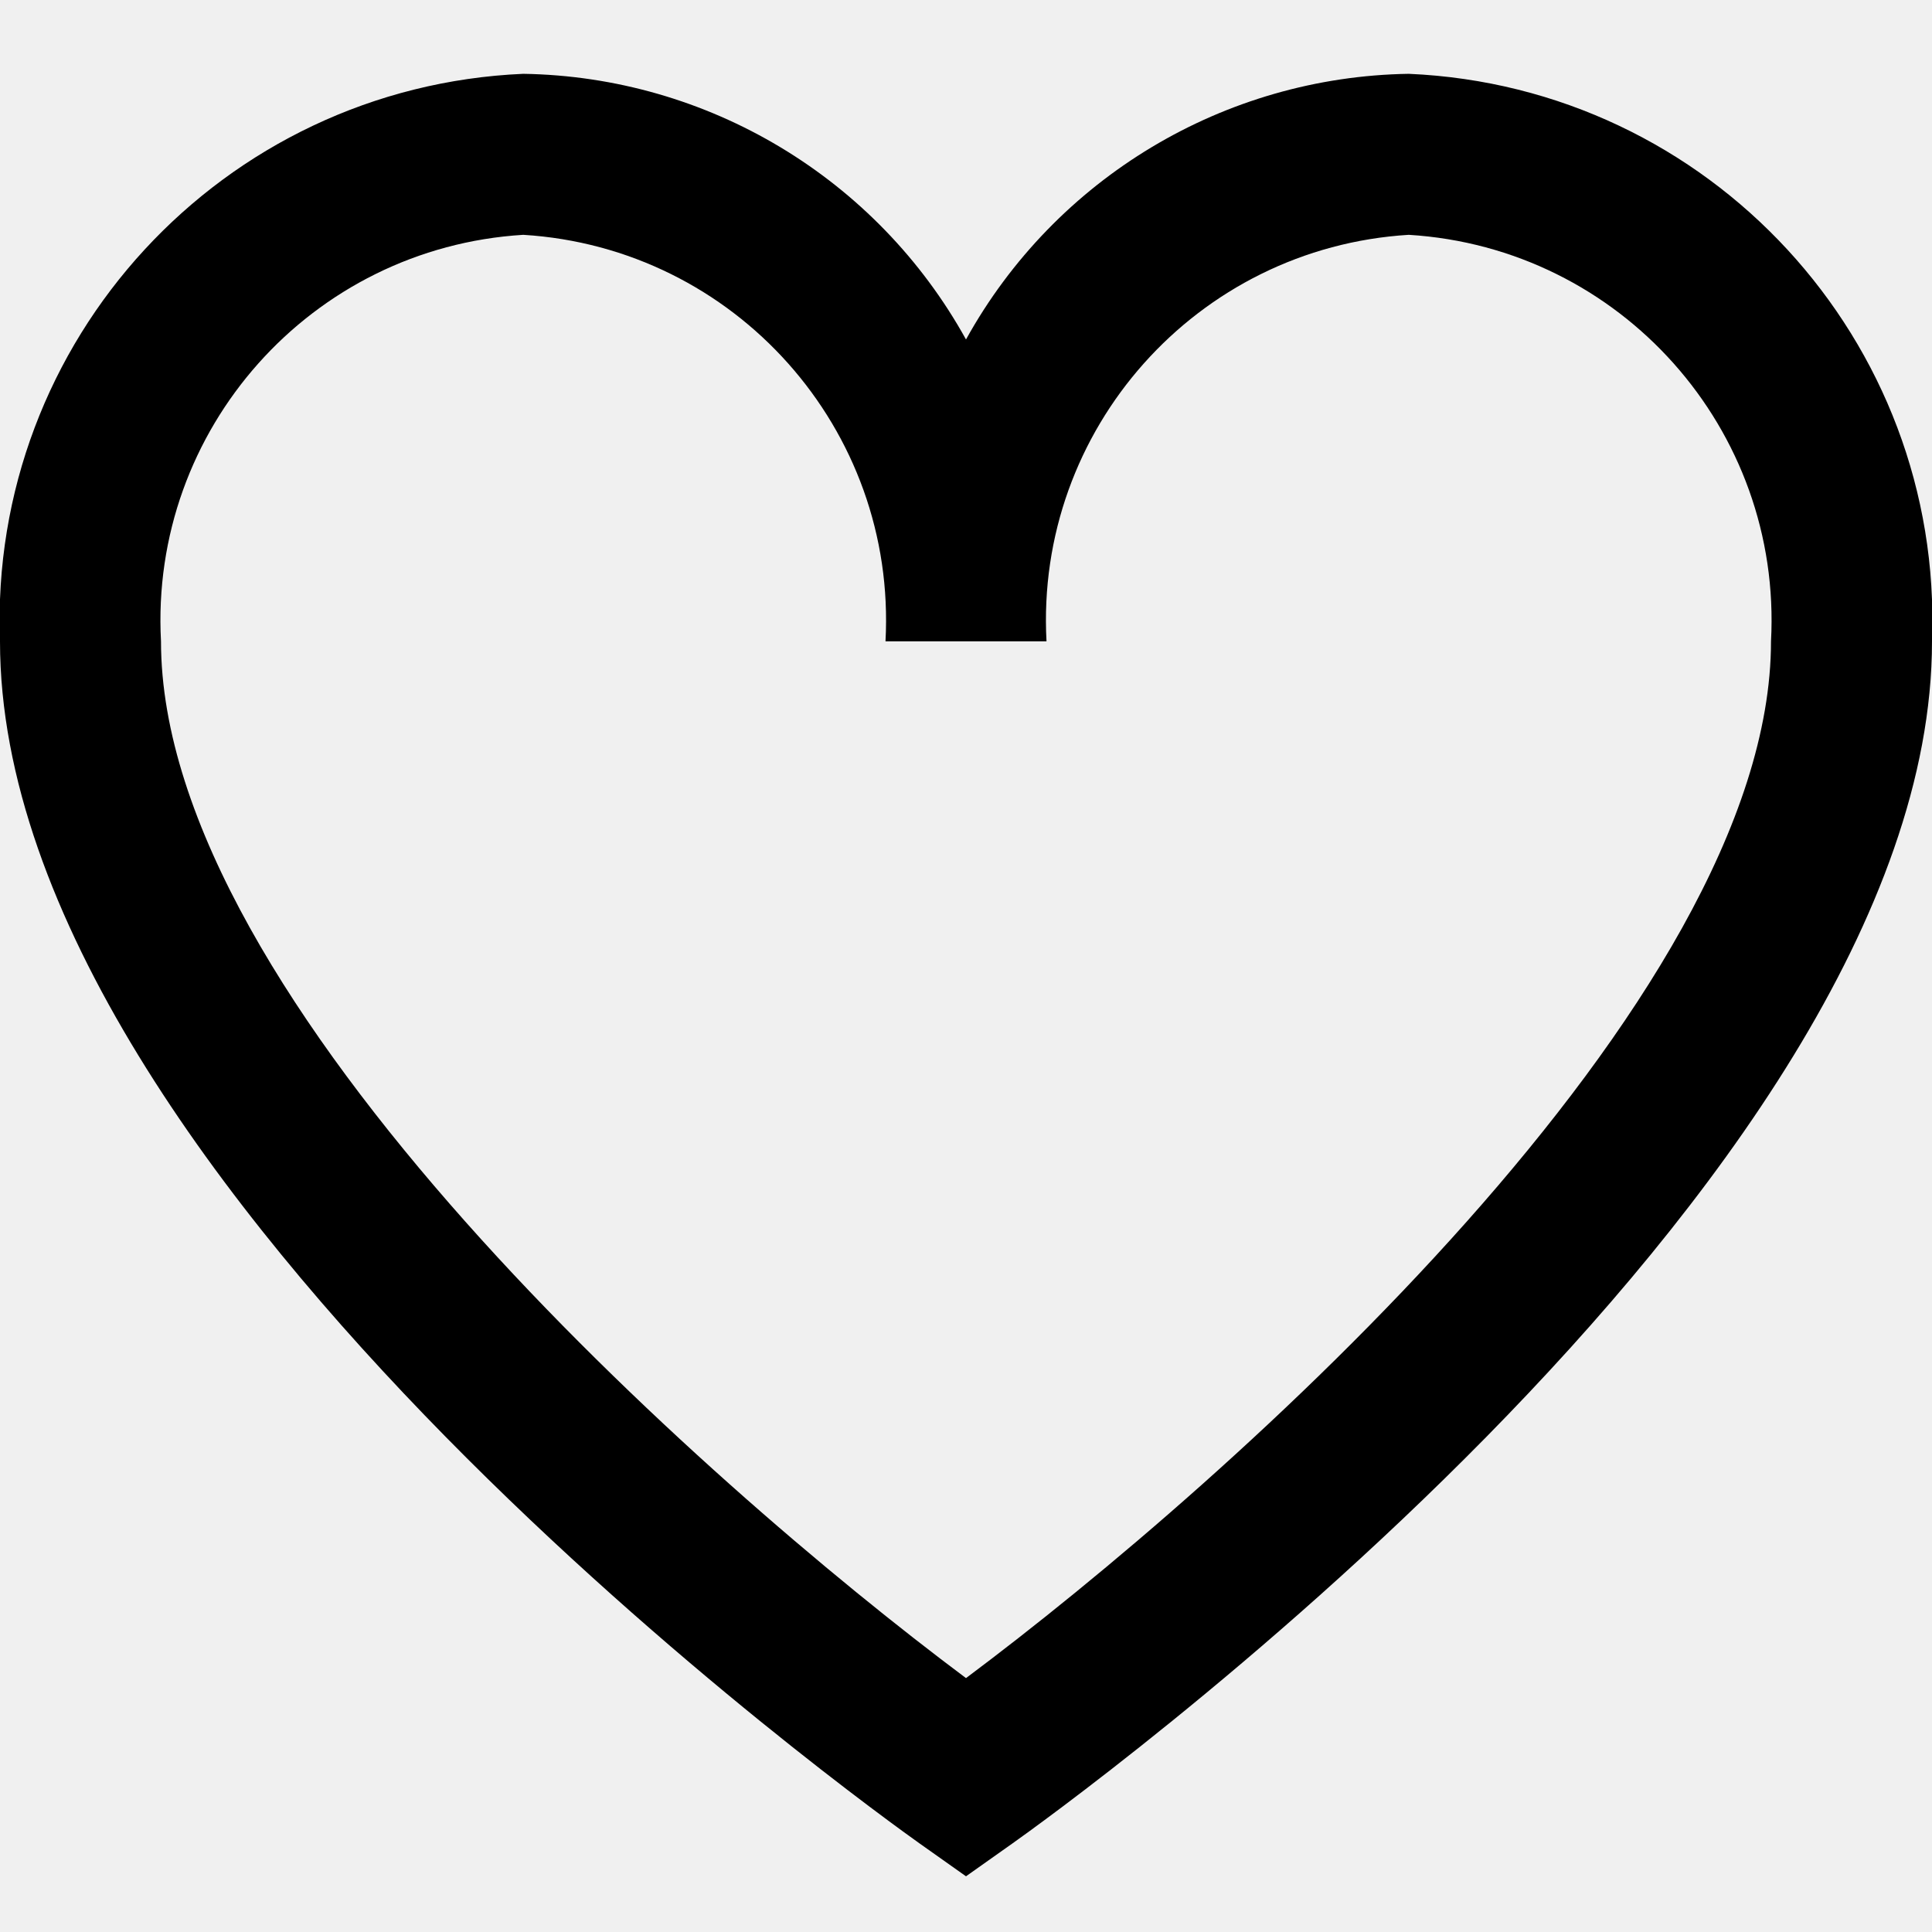
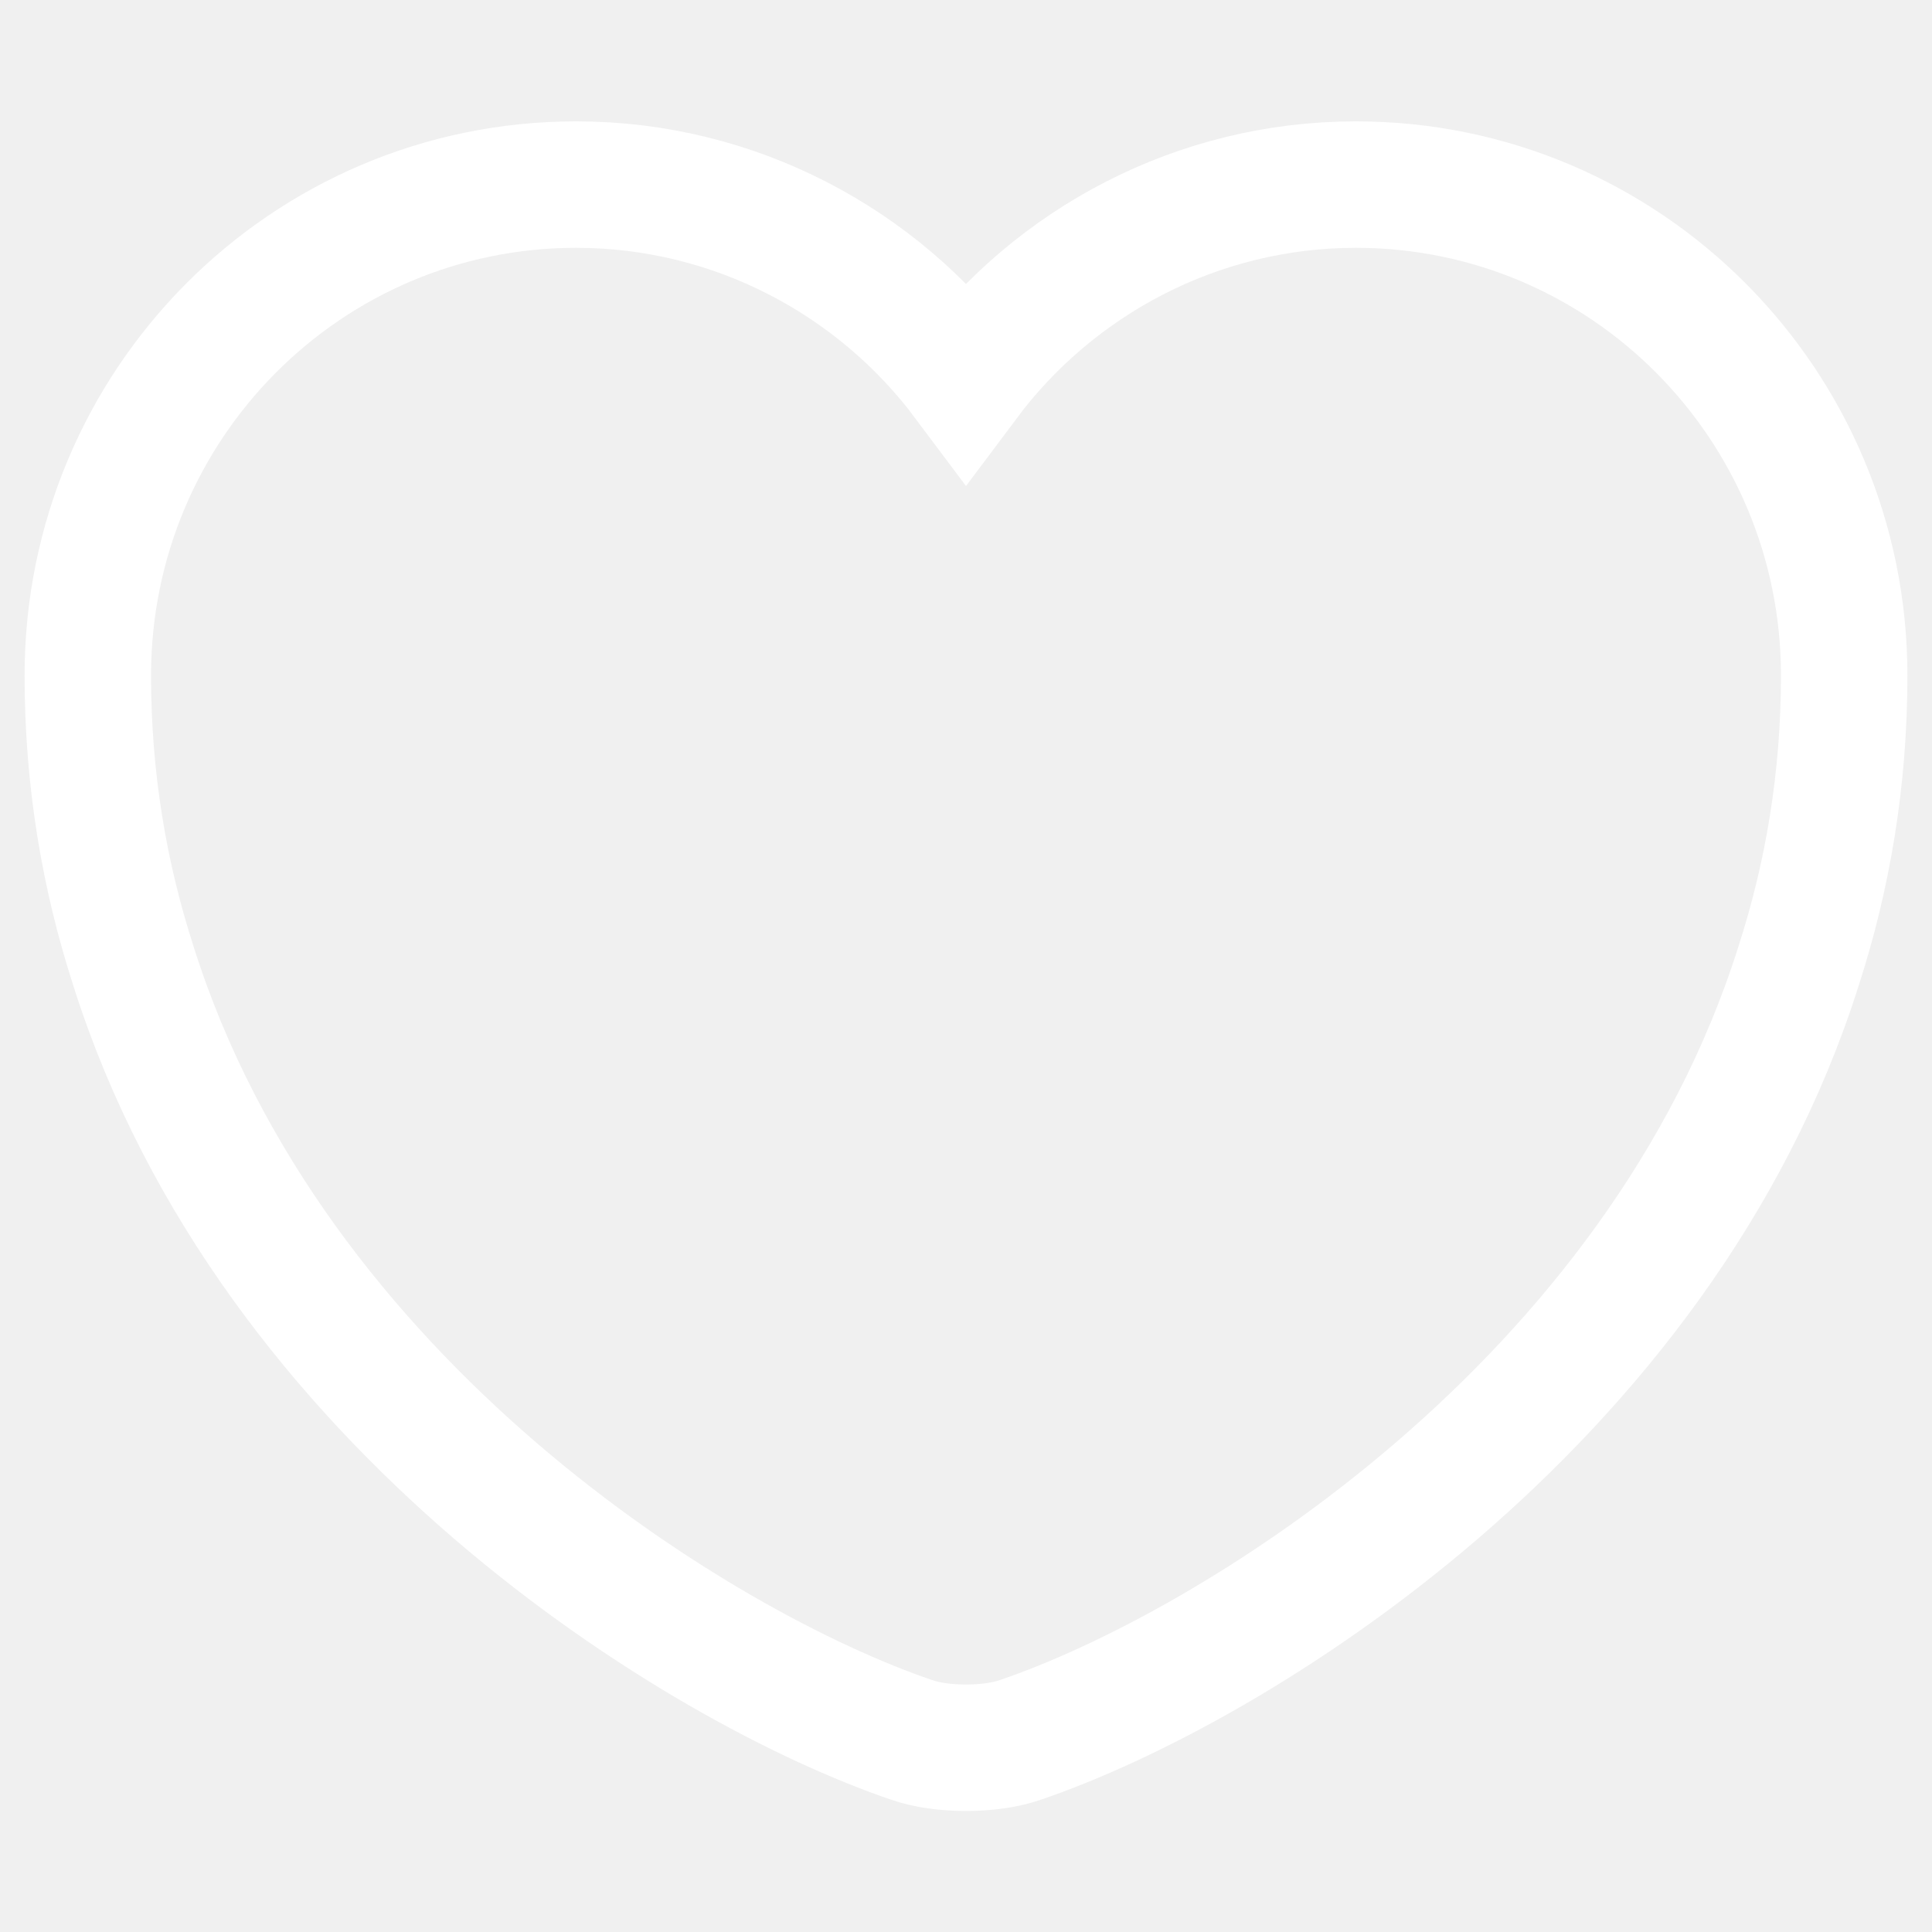
- <svg xmlns="http://www.w3.org/2000/svg" viewBox="0 0 24 24" width="512" height="512">
-   <g id="_01_align_center" data-name="01 align center">
-     <path d="M17.5.917a6.4,6.4,0,0,0-5.5,3.3A6.4,6.4,0,0,0,6.5.917,6.8,6.8,0,0,0,0,7.967c0,6.775,10.956,14.6,11.422,14.932l.578.409.578-.409C13.044,22.569,24,14.742,24,7.967A6.8,6.8,0,0,0,17.5.917ZM12,20.846c-3.253-2.43-10-8.4-10-12.879a4.8,4.8,0,0,1,4.5-5.05A4.8,4.8,0,0,1,11,7.967h2a4.8,4.8,0,0,1,4.5-5.05A4.8,4.8,0,0,1,22,7.967C22,12.448,15.253,18.416,12,20.846Z" />
+ <svg xmlns="http://www.w3.org/2000/svg" width="512" height="512" viewBox="1 1 22.00 22.00" fill="none" stroke="#ffffff" stroke-width="1.44">
+   <g id="SVGRepo_bgCarrier" stroke-width="0" />
+   <g id="SVGRepo_tracerCarrier" stroke-linecap="round" stroke-linejoin="round" />
+   <g id="SVGRepo_iconCarrier">
+     <path d="M16.44 3.102C14.63 3.102 13.01 3.982 12 5.332C10.99 3.982 9.37 3.102 7.56 3.102C4.49 3.102 2 5.602 2 8.692C2 9.882 2.19 10.982 2.52 12.002C4.1 17.002 8.97 19.992 11.38 20.812C11.72 20.932 12.28 20.932 12.62 20.812C15.03 19.992 19.9 17.002 21.48 12.002C21.81 10.982 22 9.882 22 8.692C22 5.602 19.51 3.102 16.44 3.102Z" fill="#a75f6100" />
  </g>
</svg>
